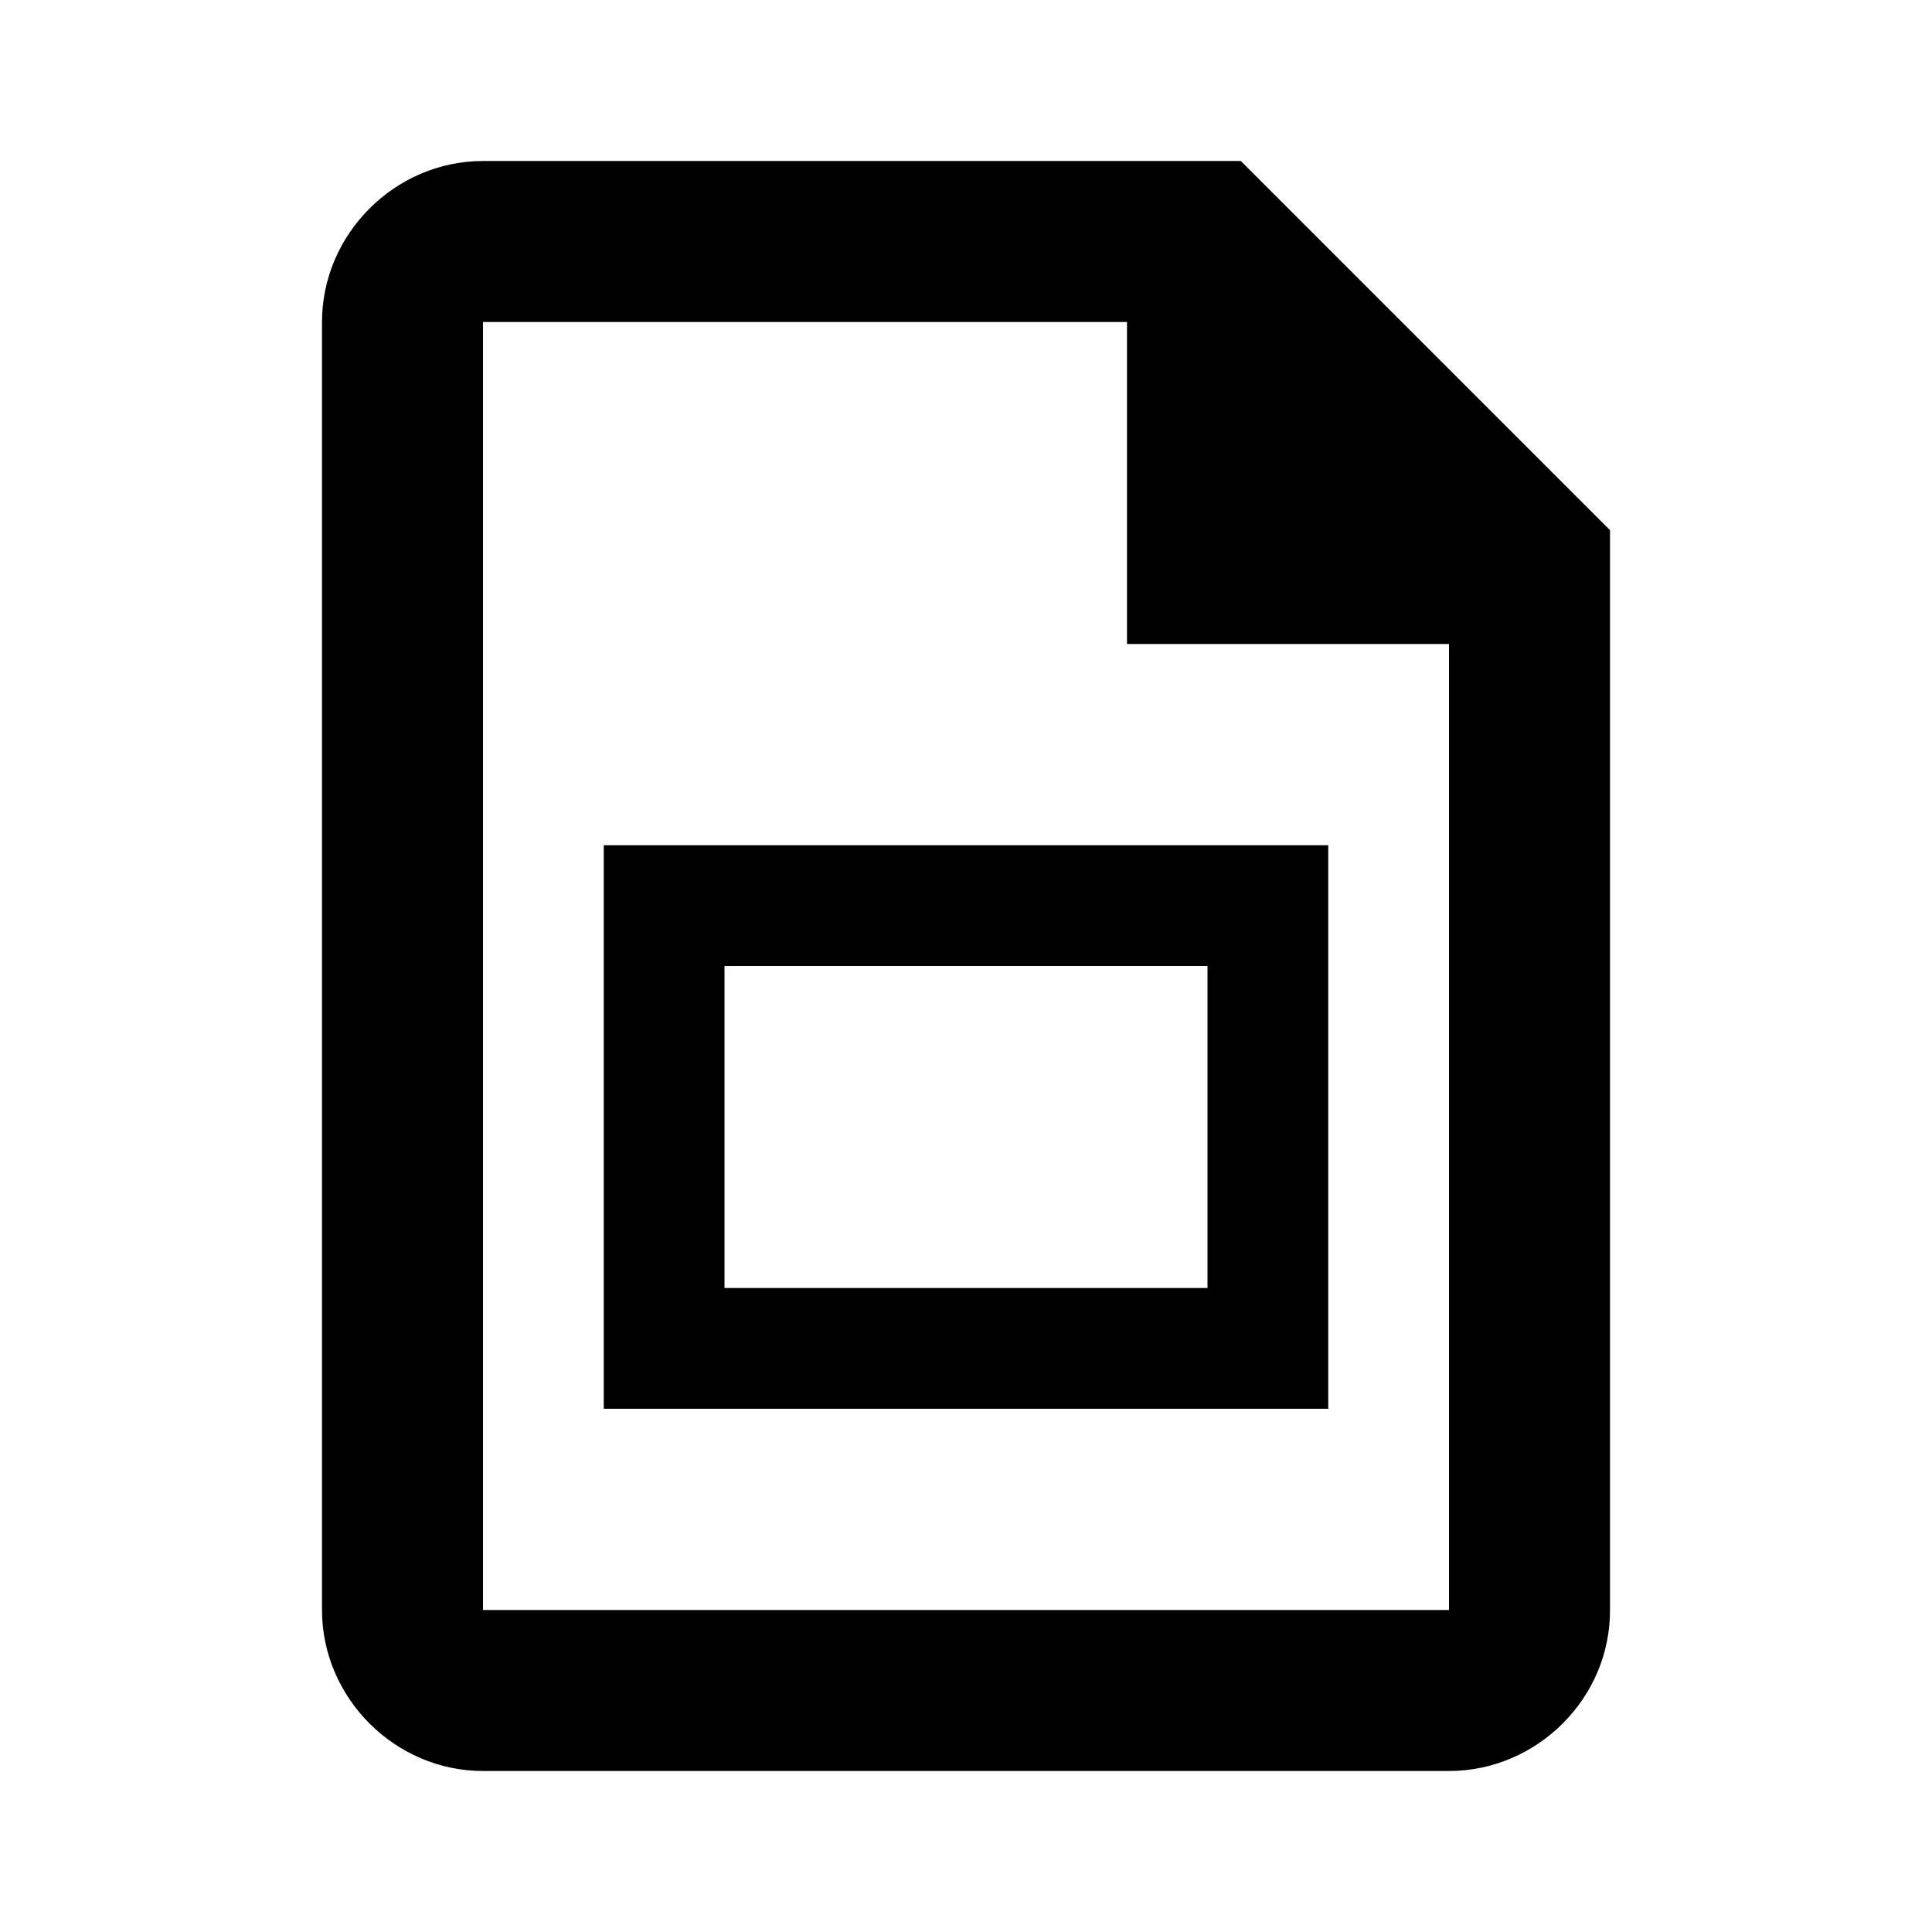
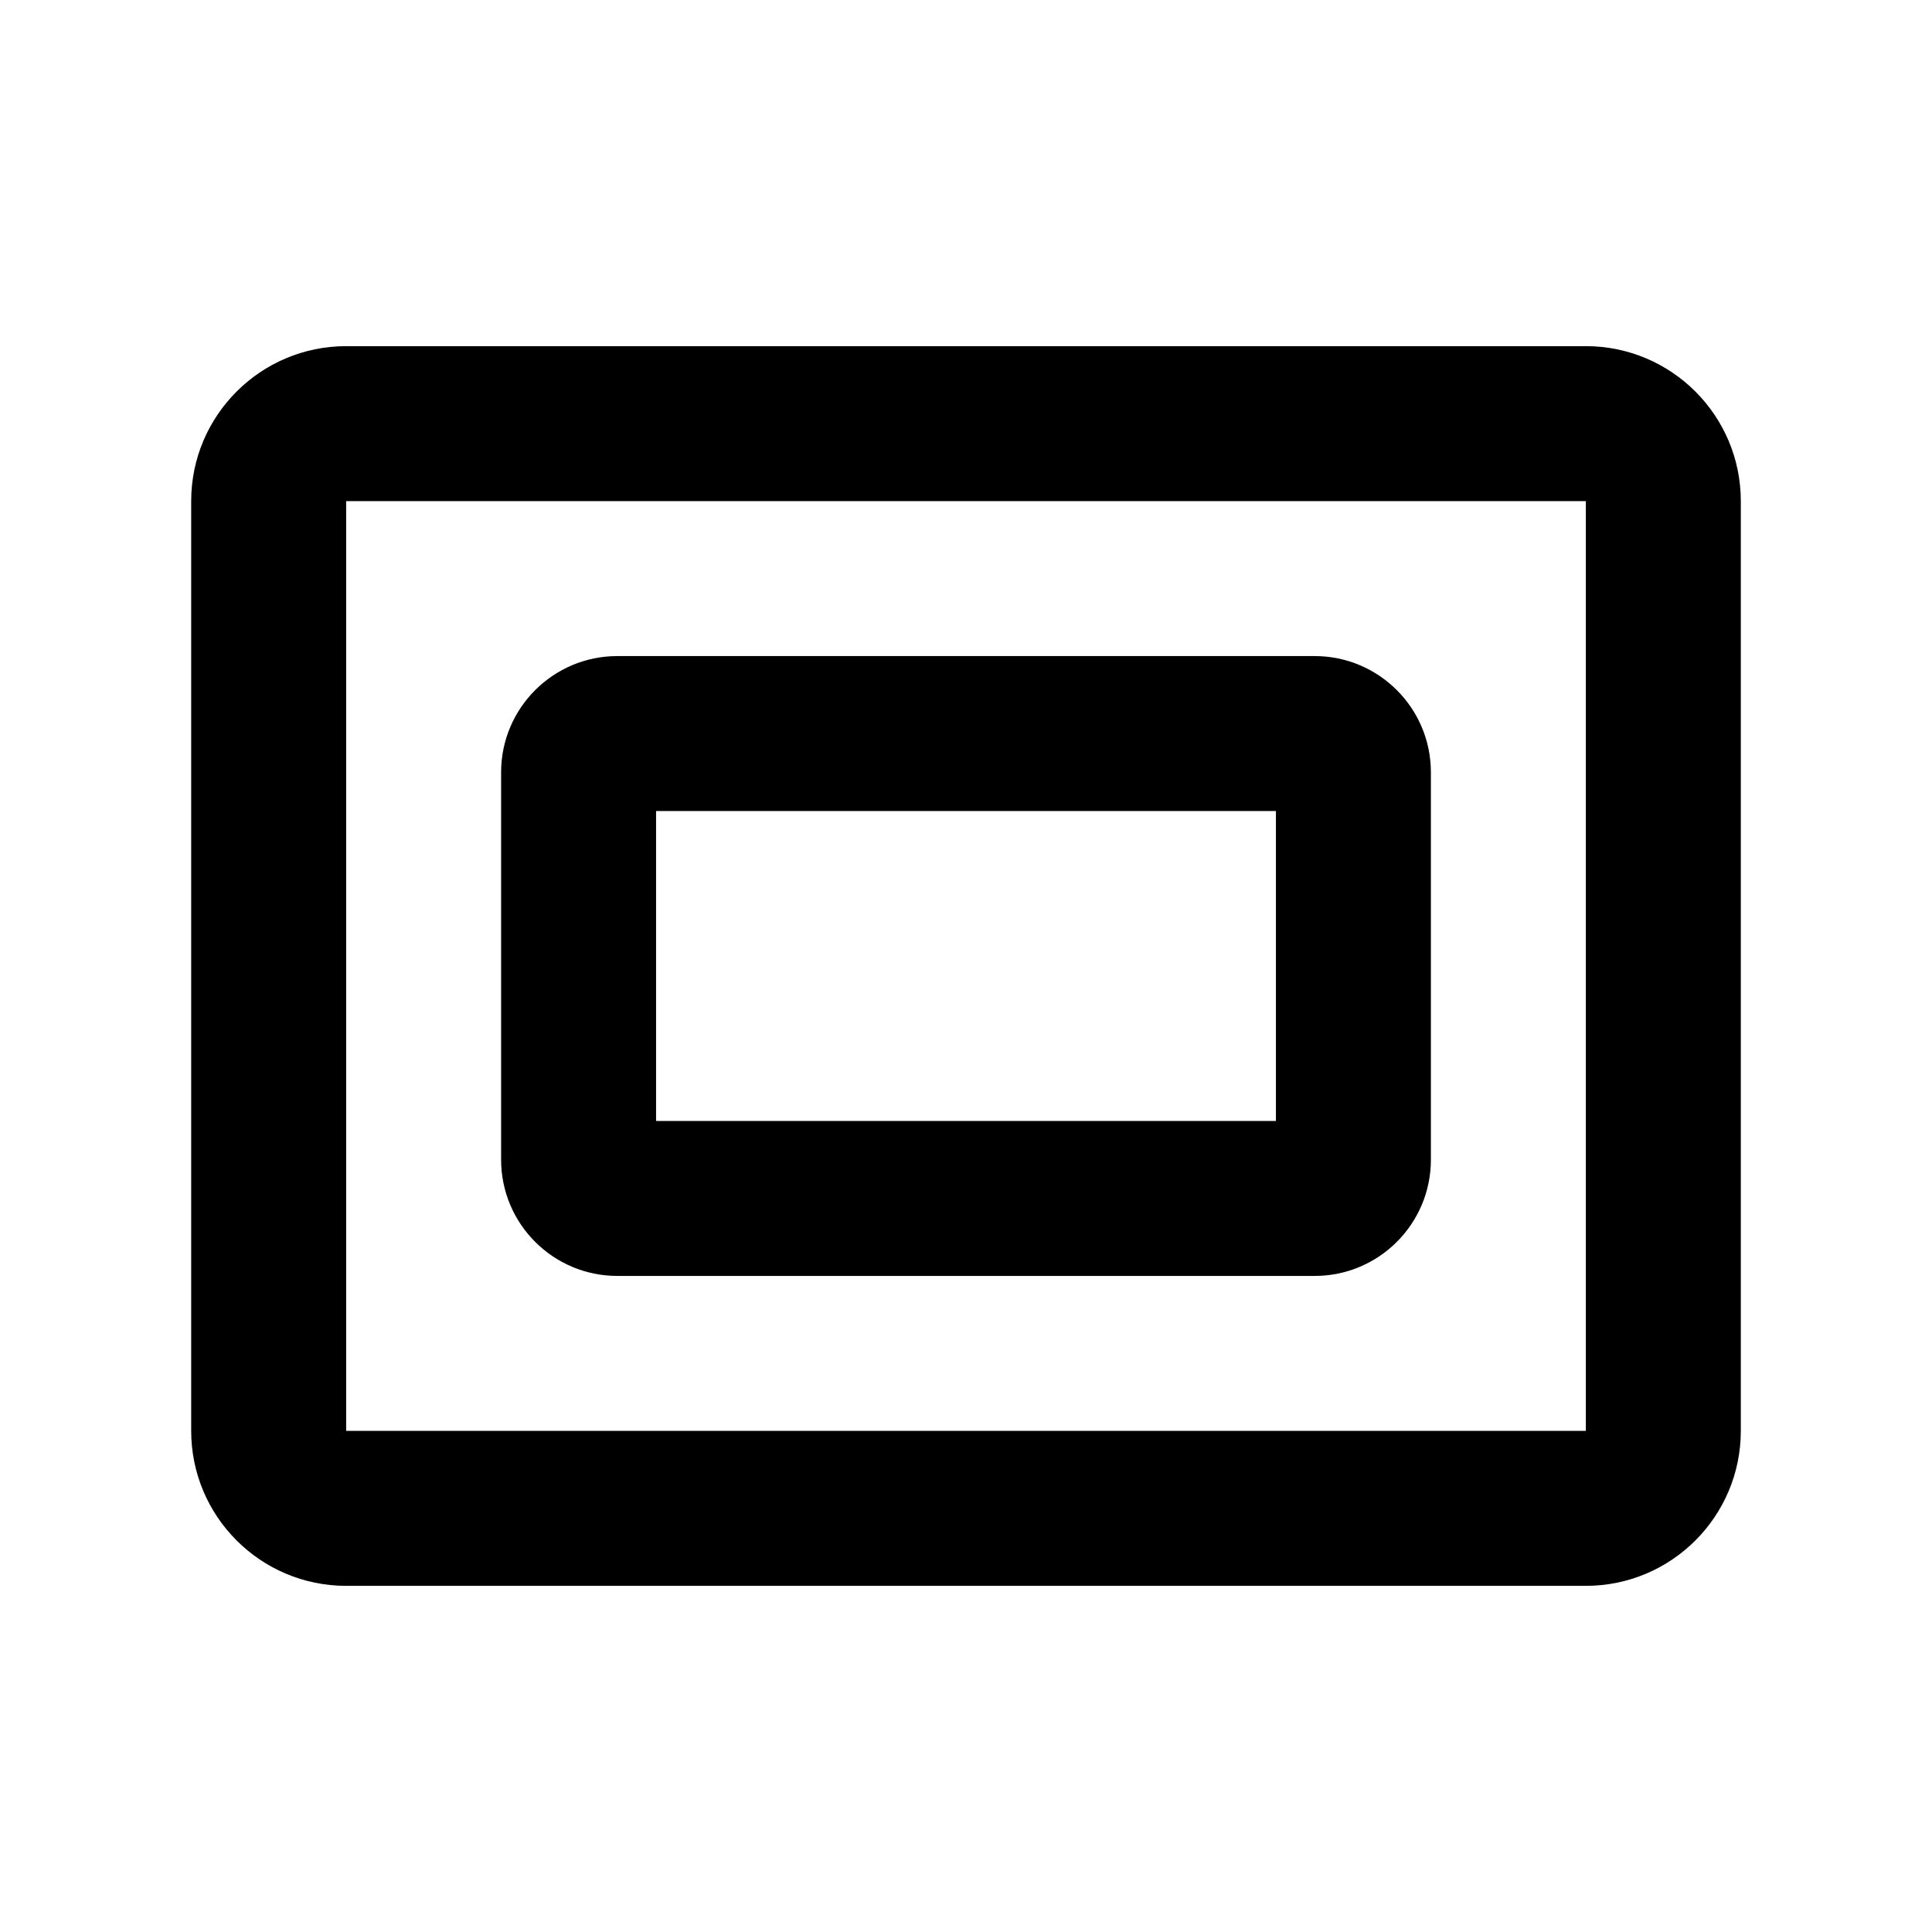
- <svg xmlns="http://www.w3.org/2000/svg" width="192" height="192" viewBox="0 0 192 192">
-   <path d="M48 16c-8.742 0-16 7.258-16 16v128c0 8.742 7.258 16 16 16h96c8.742 0 16.068-7.247 16-16.062V52.688L123.312 16zm0 16h64v32h32v96H48zm12 52v56h72V84zm12 12h48v32H72z" />
+ <svg xmlns="http://www.w3.org/2000/svg" width="192" height="192">
+   <path d="M34.4 34.4c-8.5 0-15.4 6.9-15.4 15.4v92.4c0 8.5 6.9 15.4 15.4 15.4h123.2c8.5 0 15.4-6.9 15.4-15.4V49.8c0-8.5-6.9-15.4-15.4-15.4zm0 15.4h123.2v92.4H34.4Zm26.95 15.4c-6.376 0-11.55 5.174-11.55 11.55v38.5c0 6.376 5.174 11.55 11.55 11.55h69.3c6.376 0 11.55-5.174 11.55-11.55v-38.5c0-6.376-5.174-11.55-11.55-11.55zm3.85 15.4h61.6v30.8H65.2Z" />
</svg>
